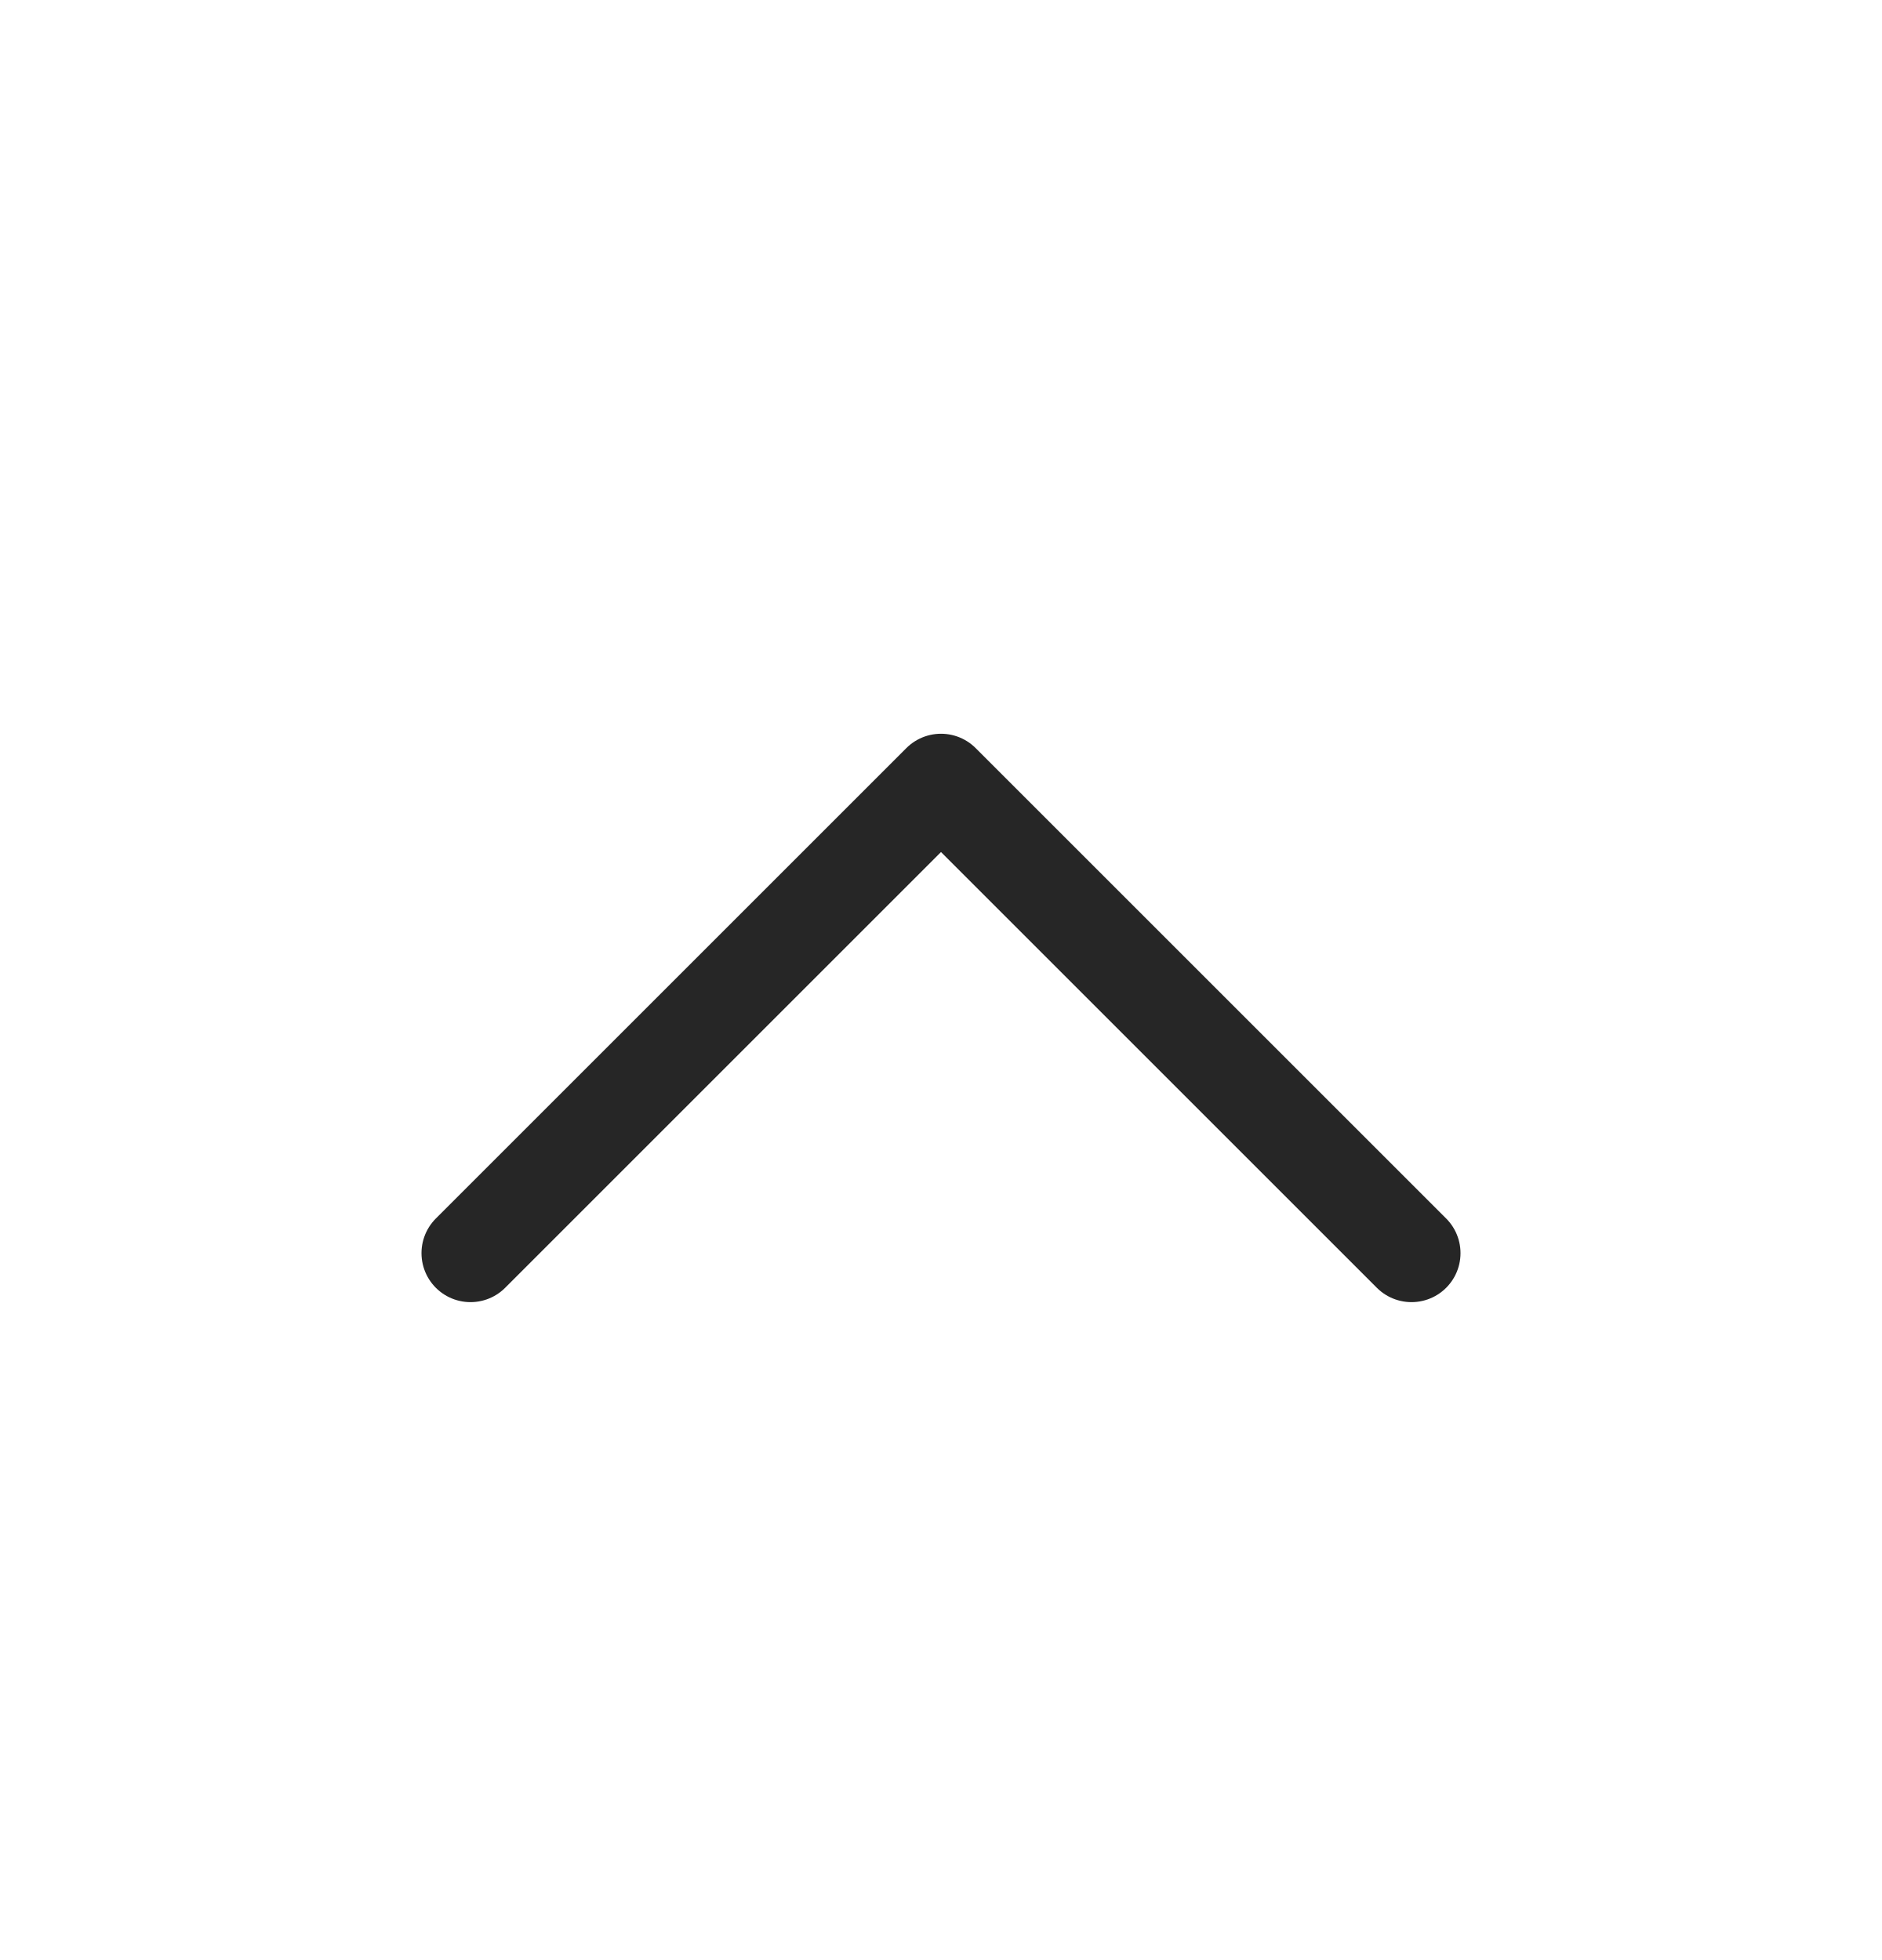
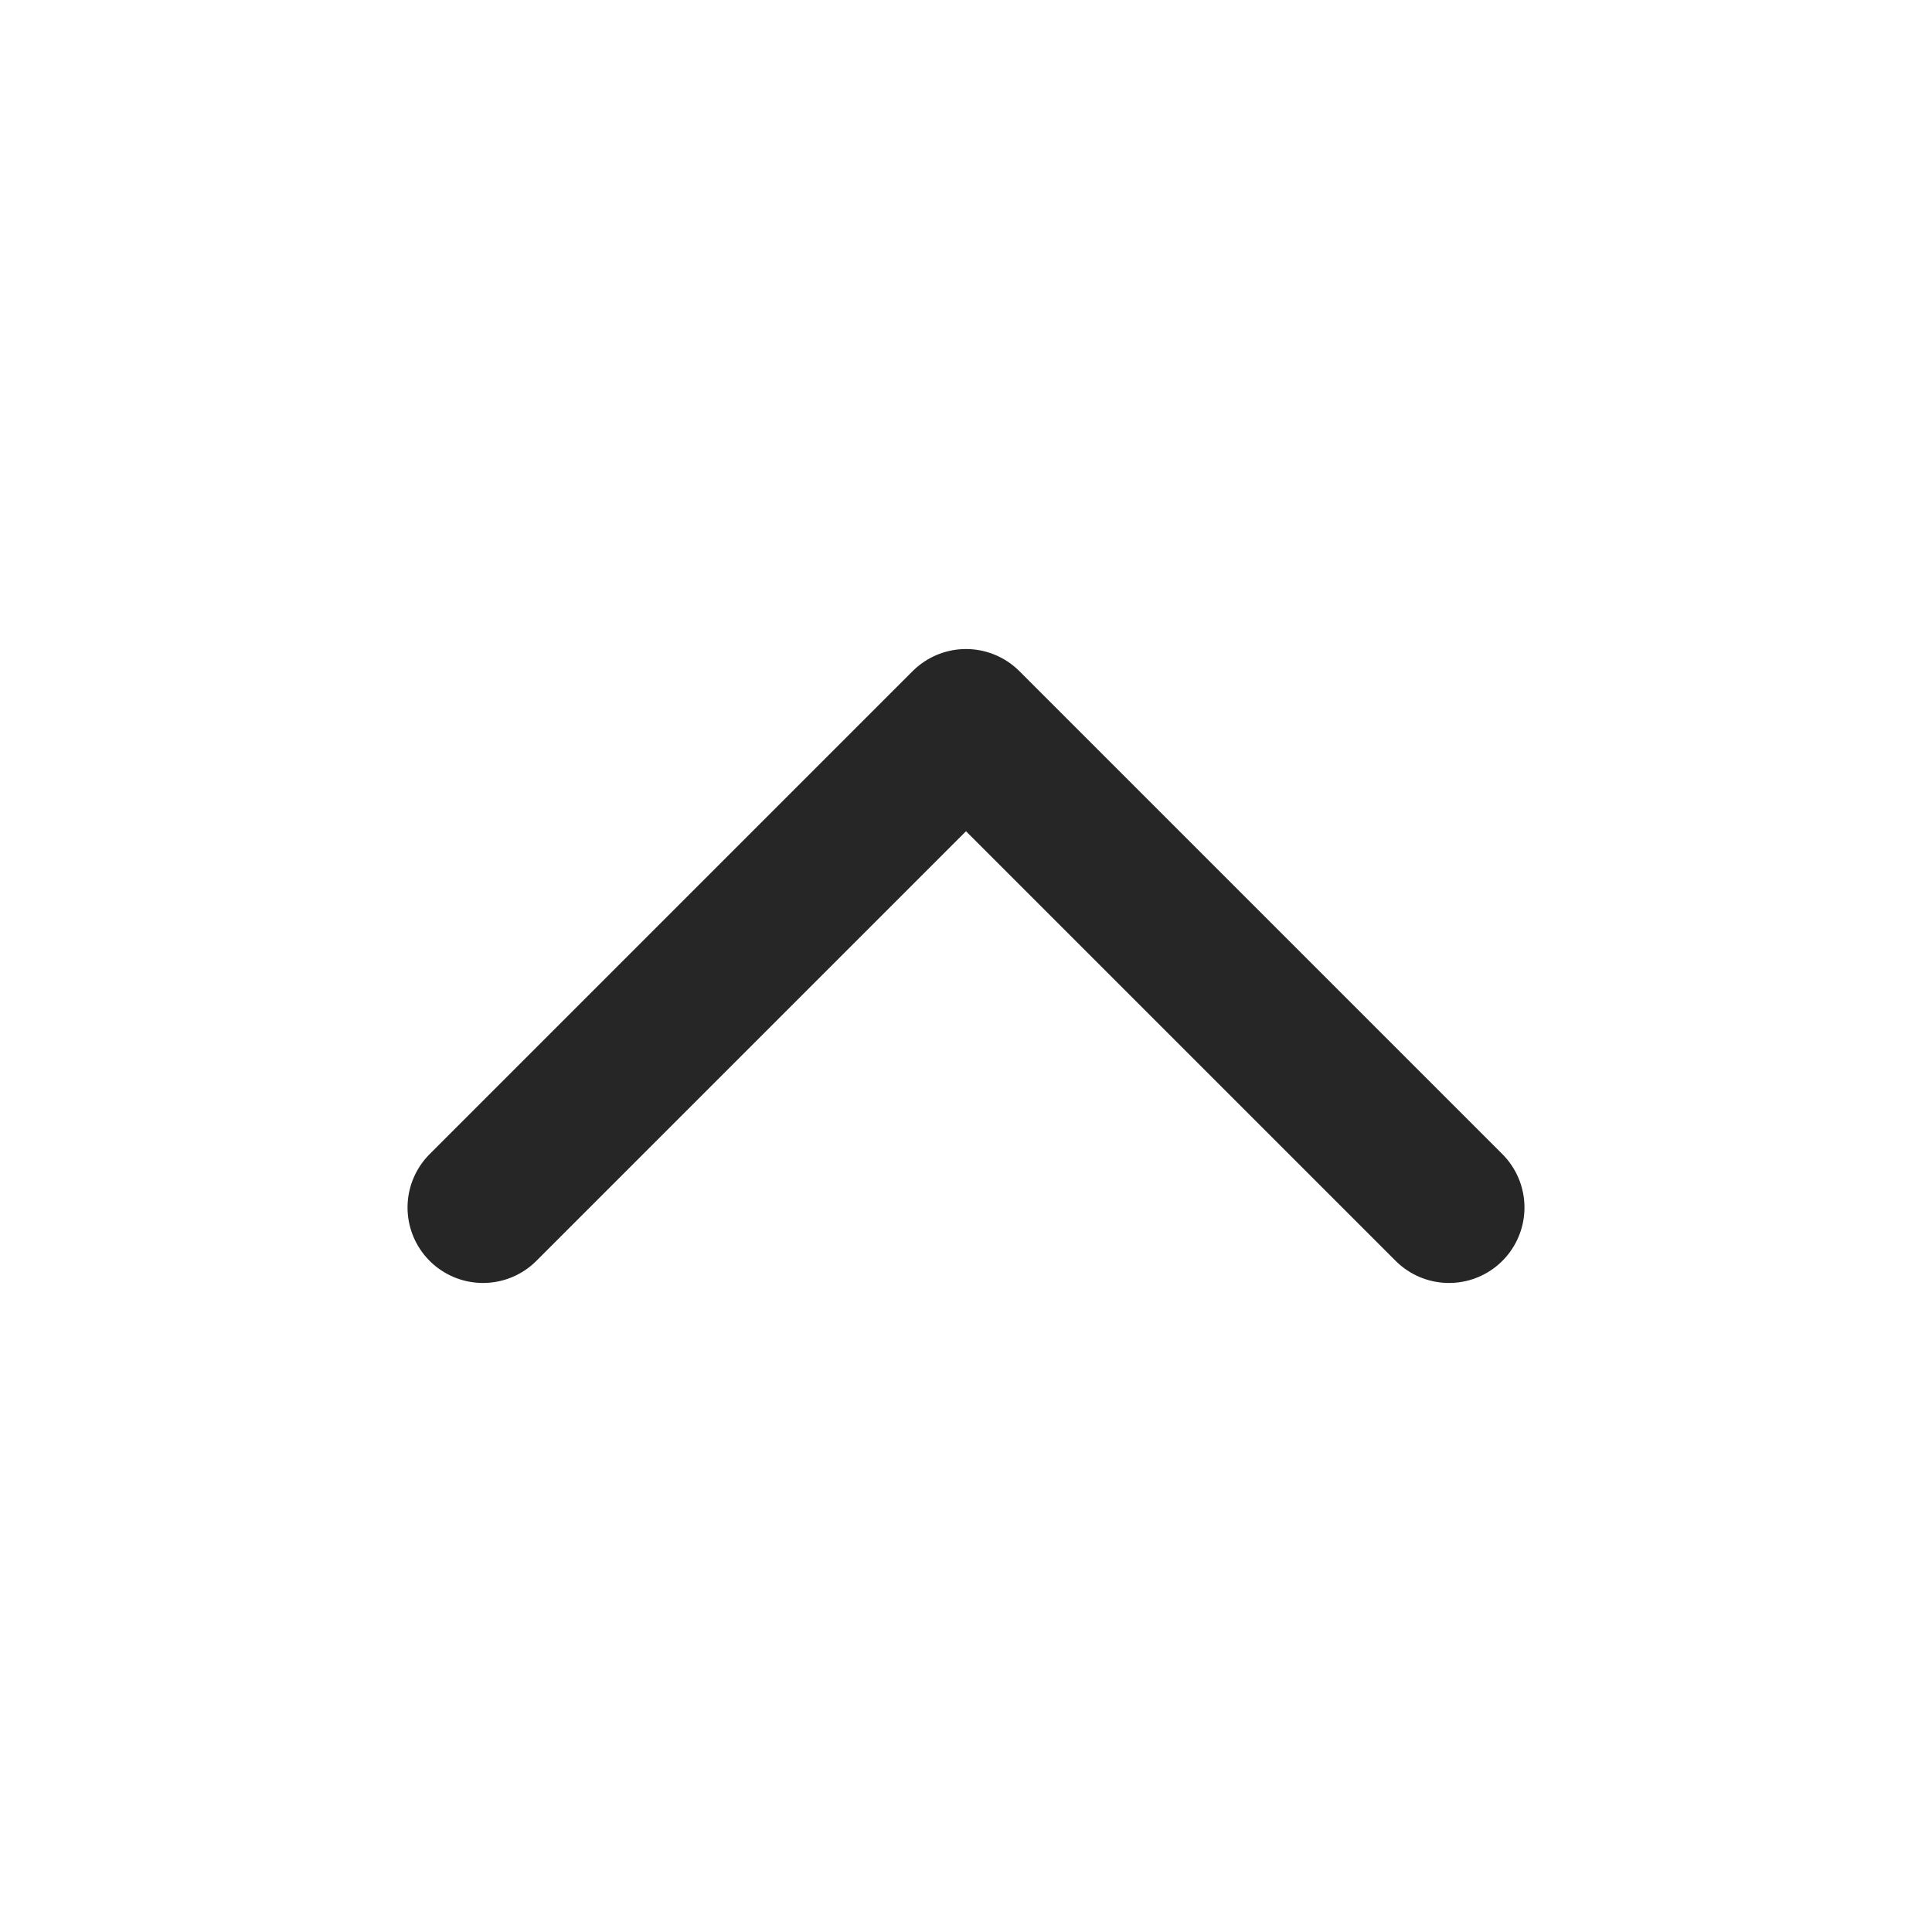
- <svg xmlns="http://www.w3.org/2000/svg" width="24" height="25" viewBox="0 0 24 25" fill="none">
-   <g id="chevron-up">
-     <path id="Vector" d="M18 15.984L12 9.984L6 15.984" stroke="#262626" stroke-width="1.25" stroke-linecap="round" stroke-linejoin="round" />
-   </g>
+ <svg xmlns="http://www.w3.org/2000/svg" width="16" height="16" viewBox="0 0 16 16" fill="none">
+   <path d="M4 10L8 6L12 10" stroke="#262626" stroke-width="1.25" stroke-linecap="round" stroke-linejoin="round" />
</svg>
